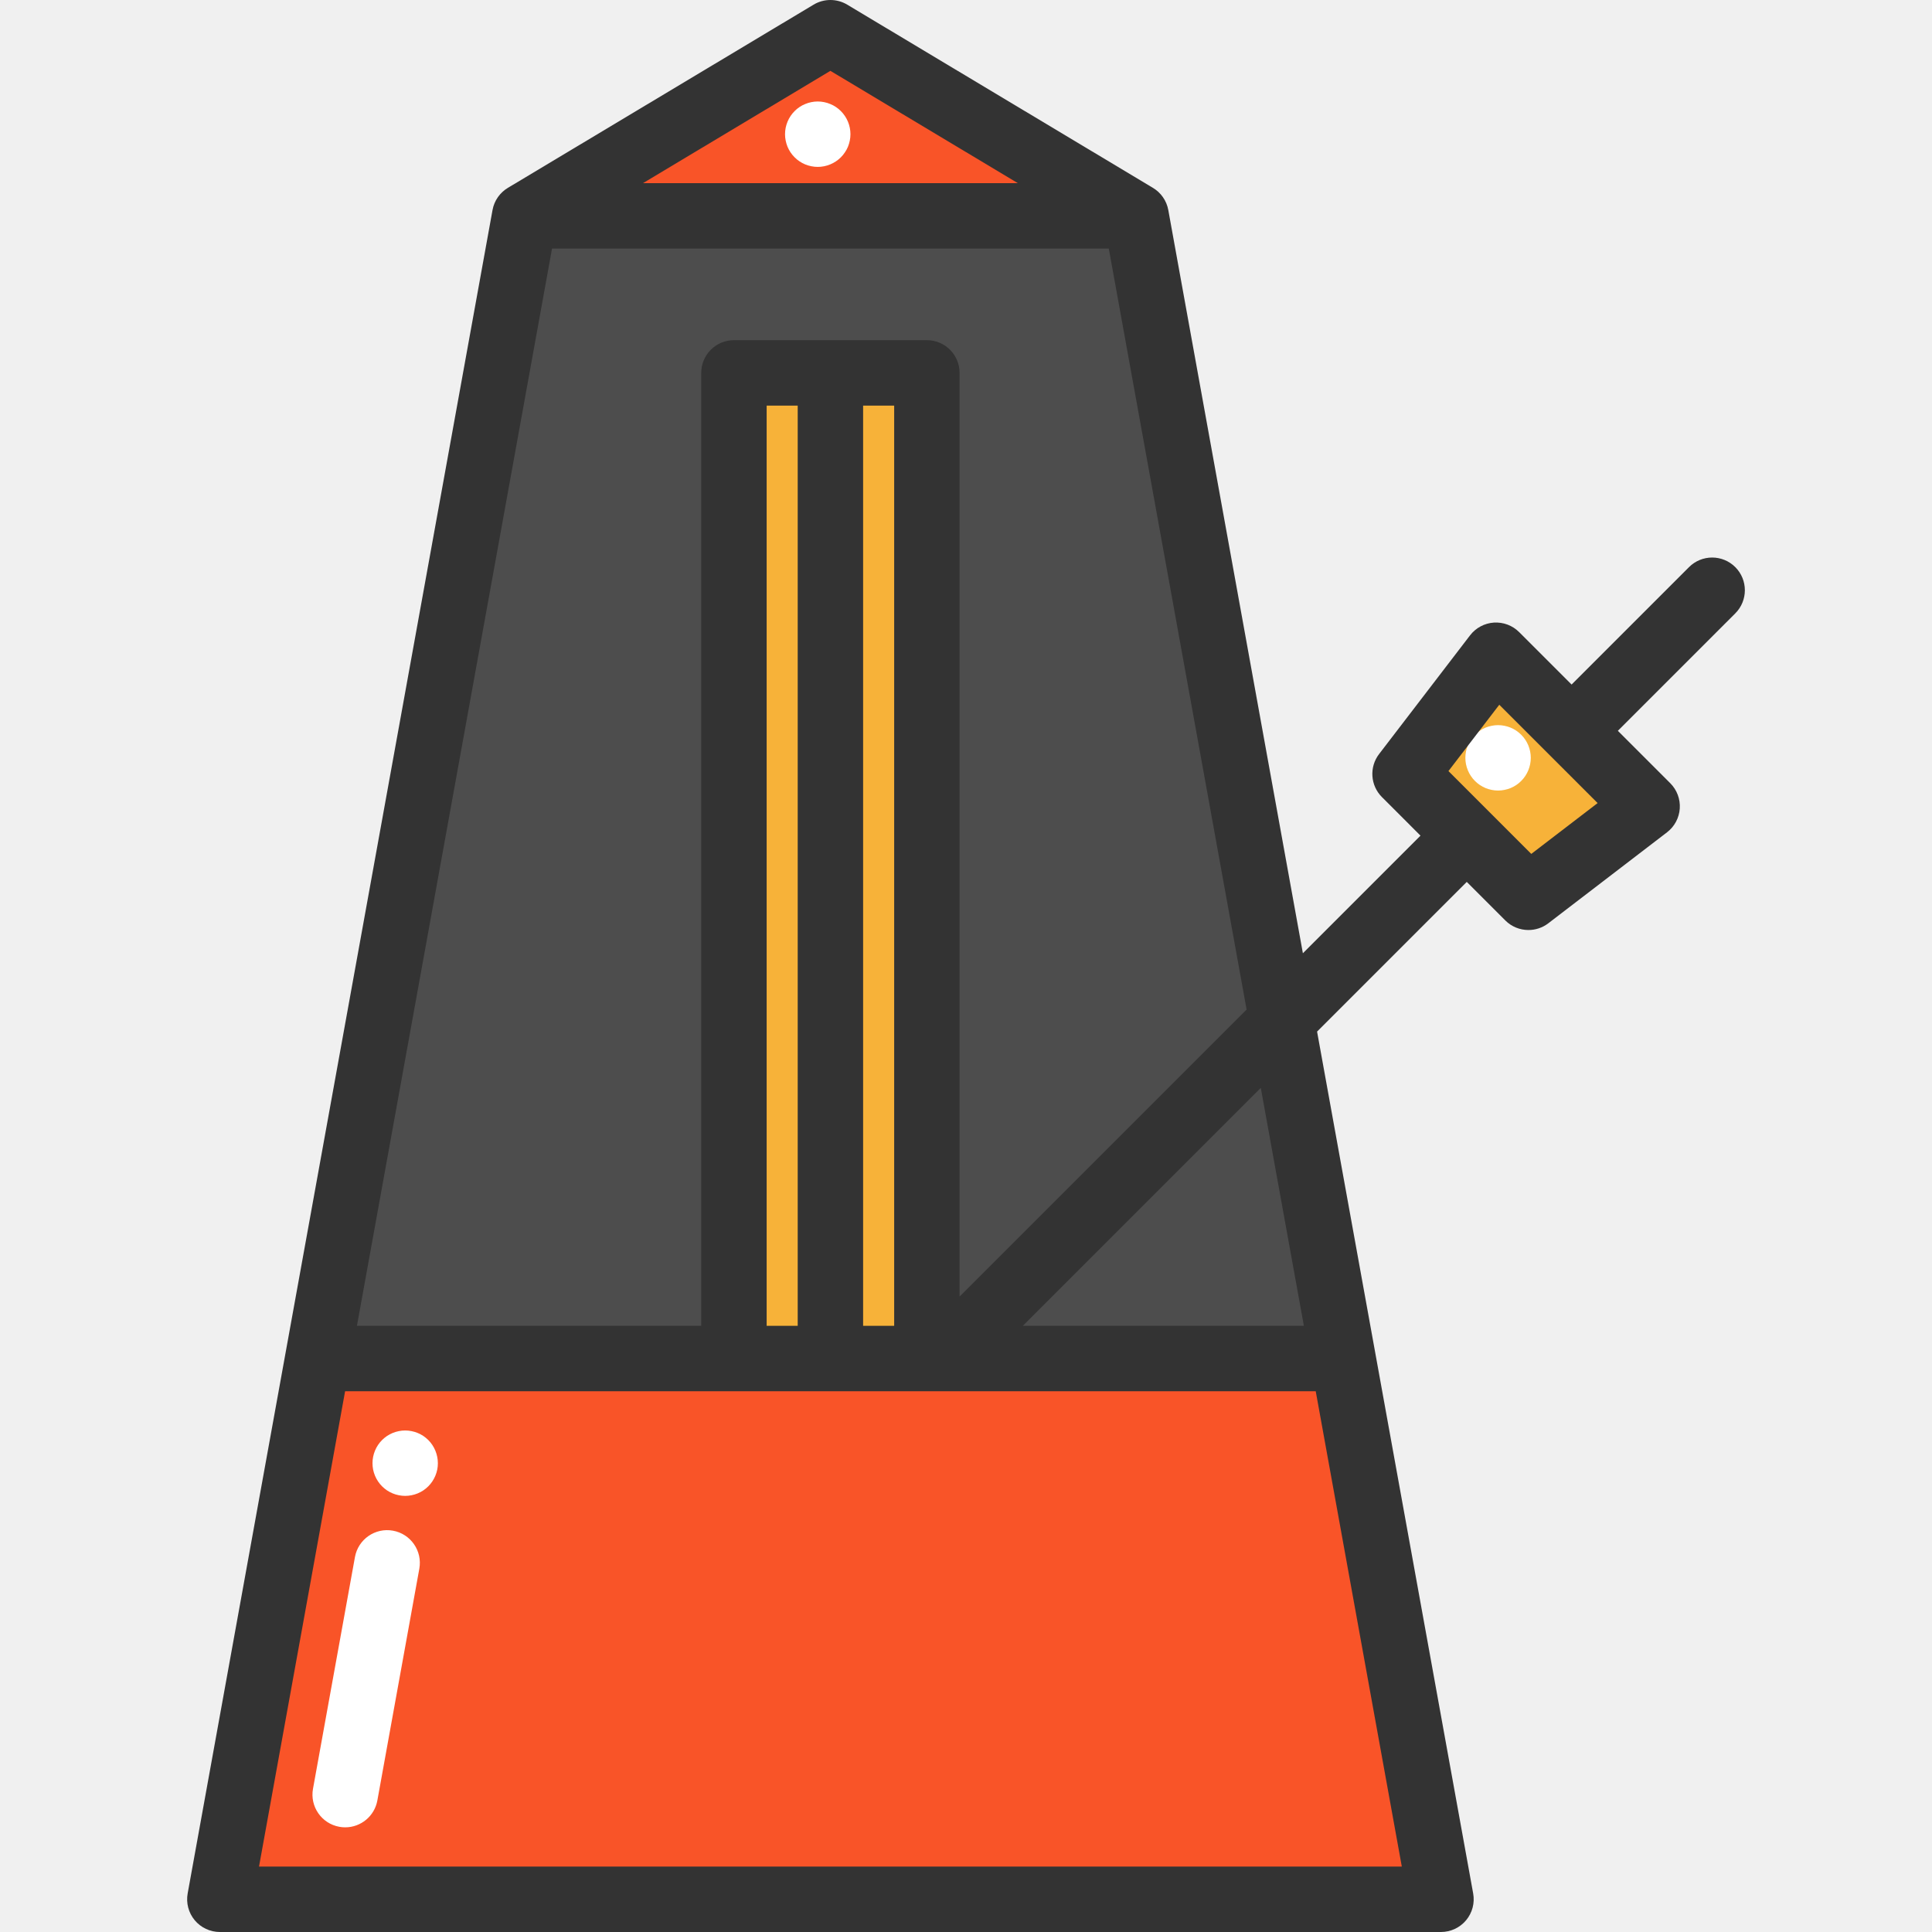
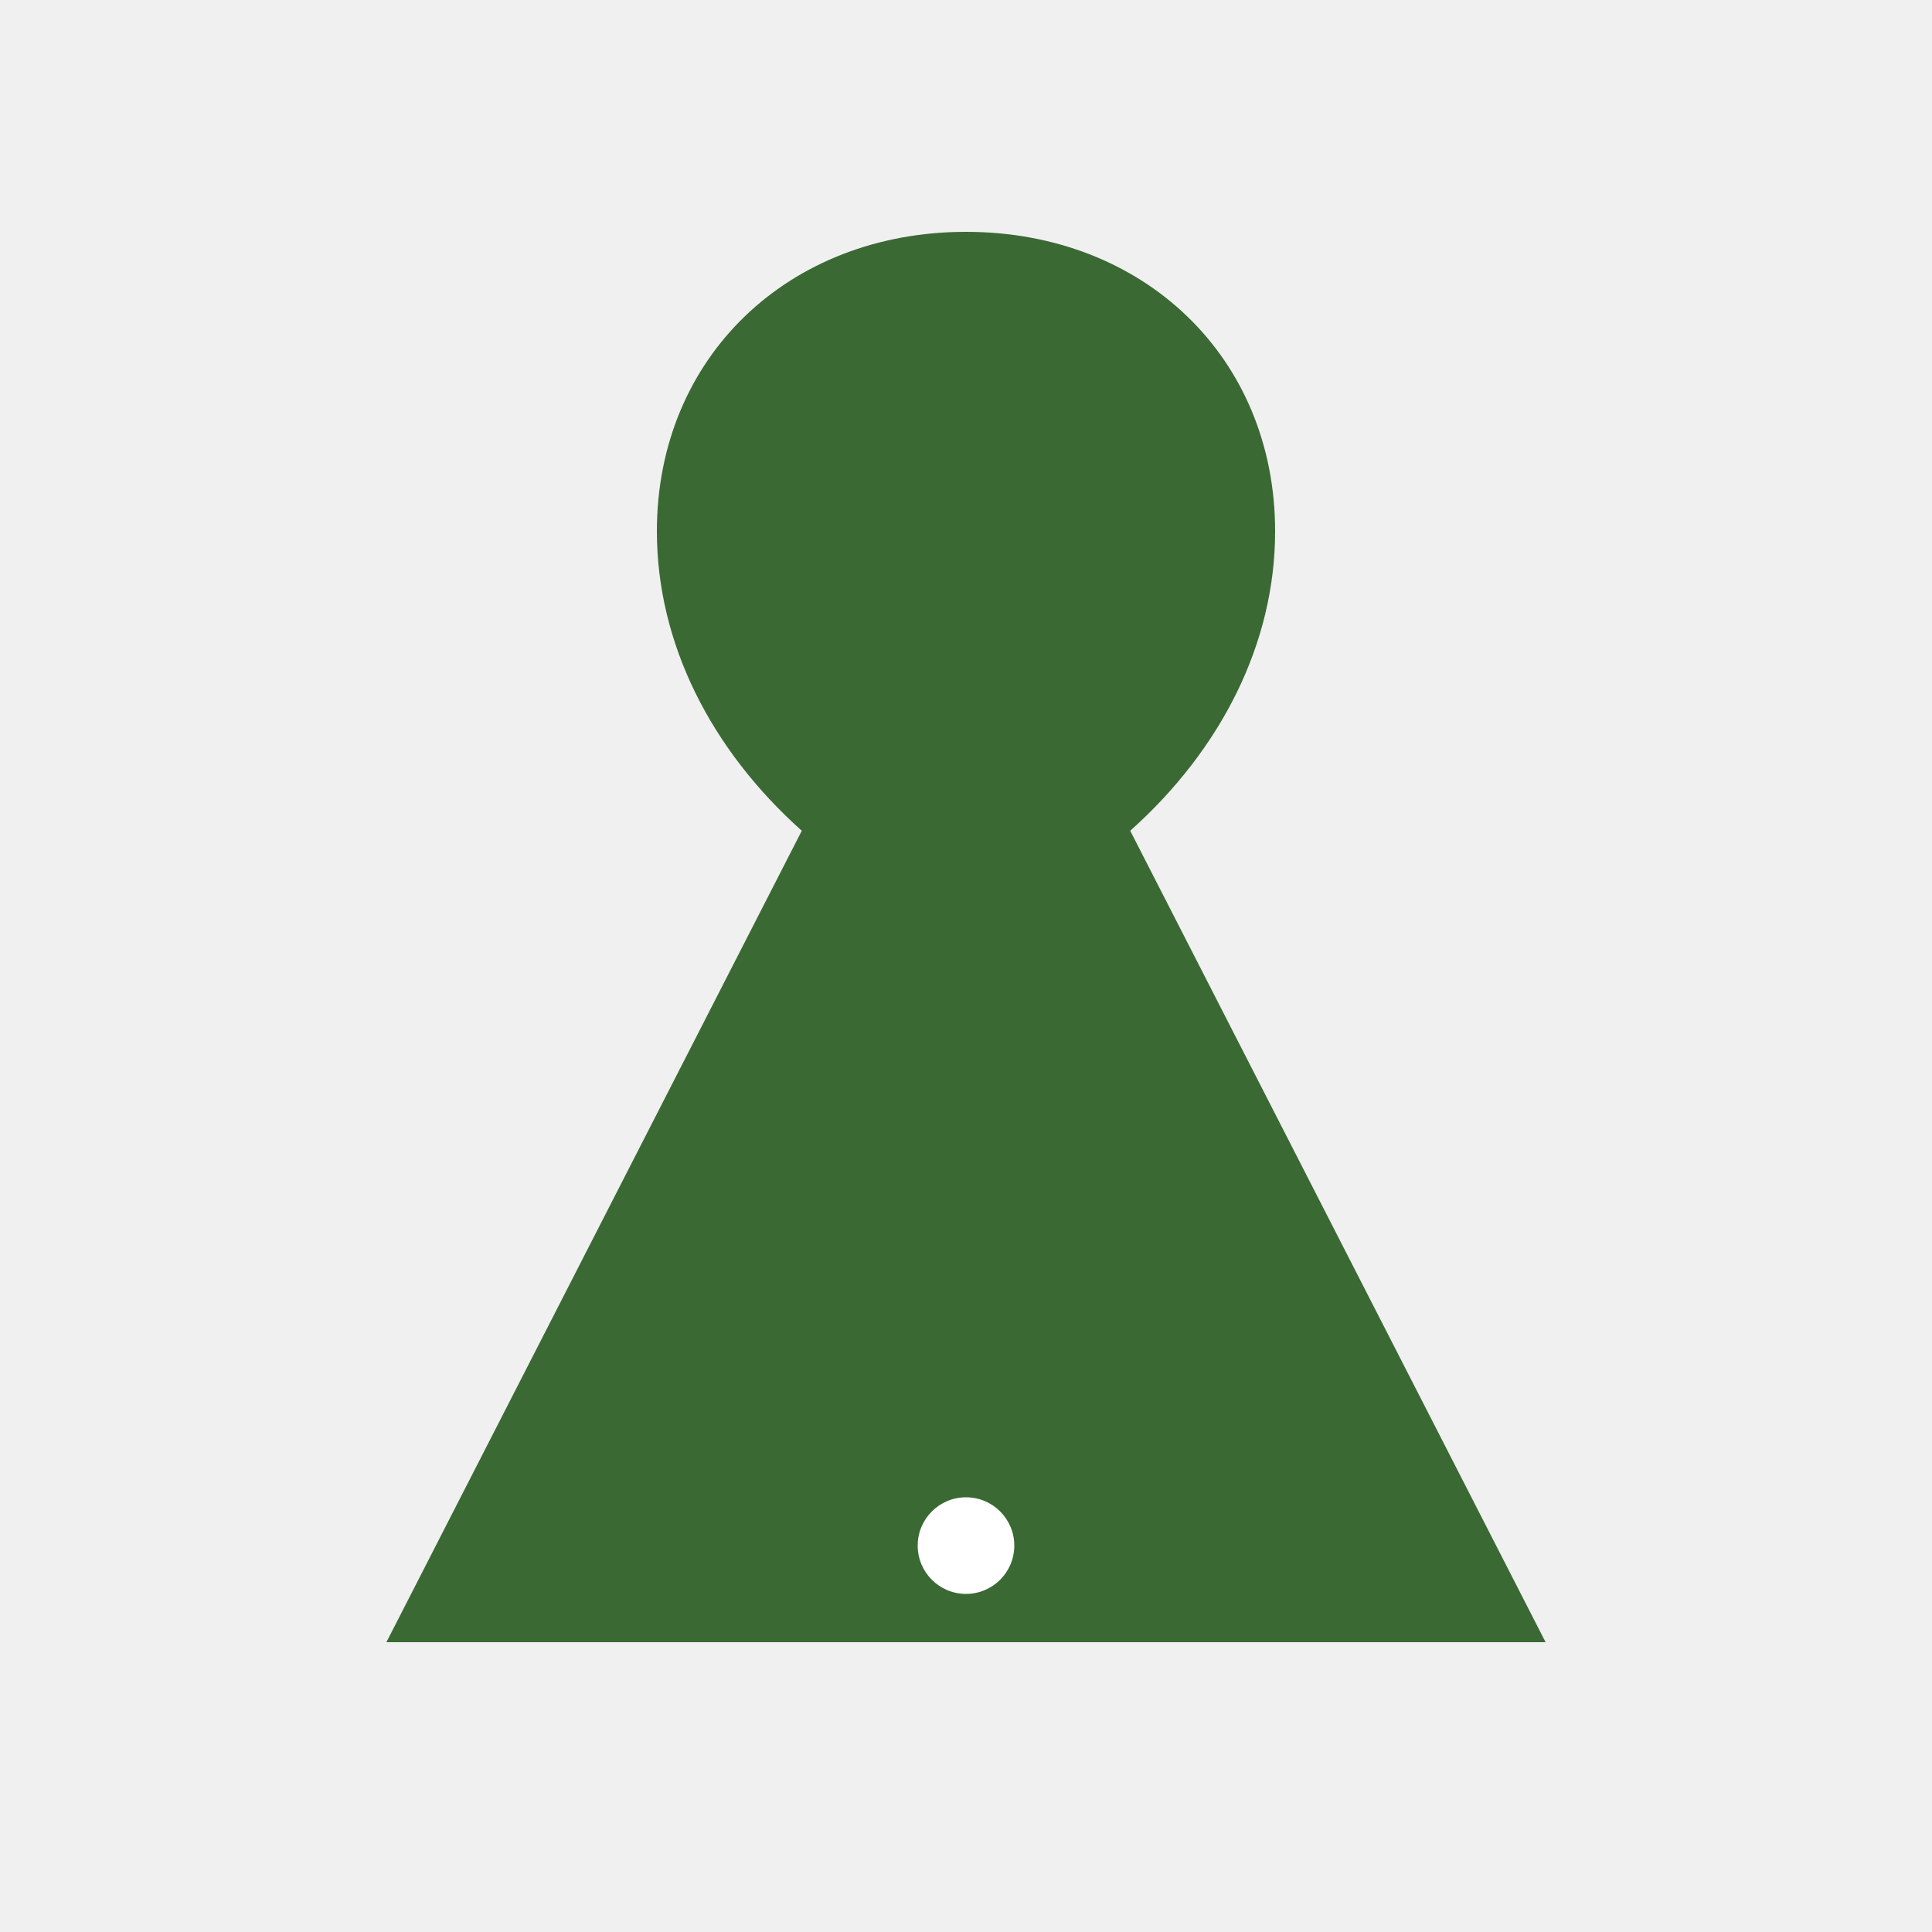
- <svg xmlns="http://www.w3.org/2000/svg" version="1.1" id="Layer_1" viewBox="0 0 511.999 511.999" xml:space="preserve">
-   <polygon style="fill:#4D4D4D;" points="339.703,270.458 355.918,360.017 250.143,360.017 " />
-   <g>
-     <polygon style="fill:#F7B239;" points="436.509,213.687 405.049,237.796 388.707,221.454 372.353,205.1 396.462,173.64    416.491,193.669  " />
-     <rect x="194.501" y="98.818" style="fill:#F7B239;" width="25.565" height="261.201" />
-     <rect x="220.067" y="98.818" style="fill:#F7B239;" width="25.565" height="261.201" />
-   </g>
-   <polygon style="fill:#4D4D4D;" points="301.077,57.209 339.703,270.458 250.143,360.017 245.636,360.017 245.636,98.817   220.07,98.817 194.505,98.817 194.505,360.017 84.211,360.017 139.052,57.209 " />
-   <g>
-     <polygon style="fill:#F95428;" points="301.077,57.209 139.052,57.209 220.07,8.668  " />
-     <polygon style="fill:#F95428;" points="220.07,360.017 245.636,360.017 250.143,360.017 355.918,360.017 381.876,503.331    58.264,503.331 84.211,360.017 194.505,360.017  " />
-   </g>
-   <g>
-     <path style="fill:#FFFFFF;" d="M107.371,396.424c-0.554,0-1.131-0.058-1.687-0.173c-0.554-0.104-1.097-0.277-1.617-0.485   c-0.532-0.22-1.03-0.485-1.502-0.797c-0.474-0.324-0.913-0.682-1.319-1.086c-0.393-0.393-0.763-0.844-1.075-1.318   c-0.313-0.462-0.578-0.971-0.797-1.491c-0.218-0.52-0.381-1.075-0.497-1.63c-0.104-0.555-0.162-1.121-0.162-1.687   c0-2.288,0.925-4.519,2.53-6.125c0.406-0.405,0.844-0.763,1.319-1.086c0.473-0.312,0.971-0.578,1.502-0.797   c0.52-0.208,1.063-0.381,1.617-0.485c1.122-0.231,2.265-0.231,3.388,0c0.554,0.104,1.097,0.277,1.617,0.485   c0.532,0.22,1.03,0.485,1.502,0.797c0.474,0.324,0.913,0.682,1.319,1.086c1.606,1.607,2.53,3.849,2.53,6.125   c0,0.566-0.046,1.133-0.162,1.687c-0.116,0.555-0.277,1.11-0.497,1.63c-0.22,0.52-0.485,1.029-0.797,1.491   c-0.312,0.474-0.682,0.925-1.075,1.318c-0.406,0.405-0.844,0.763-1.319,1.086c-0.473,0.312-0.971,0.578-1.502,0.797   c-0.52,0.208-1.063,0.381-1.617,0.485C108.517,396.366,107.939,396.424,107.371,396.424z" />
-     <path style="fill:#FFFFFF;" d="M91.485,484.262c-0.512,0-1.033-0.046-1.554-0.141c-4.711-0.853-7.838-5.363-6.985-10.074   l11.12-61.417c0.853-4.712,5.37-7.839,10.074-6.985c4.711,0.853,7.838,5.363,6.985,10.074l-11.12,61.417   C99.246,481.326,95.596,484.262,91.485,484.262z" />
-     <path style="fill:#FFFFFF;" d="M216.707,44.23c-0.566,0-1.133-0.058-1.699-0.173c-0.544-0.104-1.098-0.277-1.618-0.485   c-0.52-0.22-1.029-0.485-1.491-0.797c-0.485-0.324-0.925-0.682-1.318-1.086c-0.406-0.393-0.763-0.844-1.086-1.318   c-0.312-0.462-0.578-0.971-0.797-1.491c-0.208-0.52-0.38-1.075-0.485-1.618c-0.116-0.566-0.172-1.133-0.172-1.699   c0-2.288,0.925-4.519,2.543-6.126c0.393-0.405,0.832-0.763,1.318-1.086c0.462-0.312,0.971-0.578,1.491-0.786   c0.52-0.22,1.075-0.393,1.618-0.497c1.121-0.231,2.277-0.231,3.397,0c0.543,0.104,1.098,0.277,1.618,0.497   c0.519,0.208,1.029,0.474,1.491,0.786c0.473,0.324,0.925,0.682,1.318,1.086c1.618,1.607,2.543,3.837,2.543,6.126   c0,0.566-0.058,1.133-0.173,1.699c-0.104,0.543-0.277,1.098-0.485,1.618c-0.218,0.52-0.485,1.029-0.809,1.491   c-0.312,0.474-0.67,0.925-1.075,1.318C221.226,43.306,218.984,44.23,216.707,44.23z" />
-     <path style="fill:#FFFFFF;" d="M397.005,209.503c-0.566,0-1.133-0.058-1.699-0.173c-0.544-0.104-1.098-0.277-1.618-0.485   c-0.52-0.22-1.029-0.485-1.491-0.797c-0.474-0.324-0.925-0.682-1.318-1.086c-1.618-1.607-2.543-3.849-2.543-6.126   c0-2.288,0.925-4.519,2.543-6.126c0.393-0.405,0.843-0.763,1.318-1.086c0.462-0.312,0.971-0.578,1.491-0.797   c0.52-0.208,1.075-0.381,1.618-0.485c1.121-0.231,2.277-0.231,3.386,0c0.554,0.104,1.11,0.277,1.63,0.485   c0.519,0.22,1.029,0.485,1.491,0.797c0.473,0.324,0.925,0.682,1.318,1.086c1.618,1.606,2.543,3.837,2.543,6.126   c0,2.277-0.925,4.519-2.543,6.126c-0.393,0.405-0.844,0.763-1.318,1.086c-0.462,0.312-0.972,0.578-1.491,0.797   c-0.52,0.208-1.076,0.381-1.63,0.485C398.136,209.446,397.571,209.503,397.005,209.503z" />
-   </g>
-   <path style="fill:#333333;" d="M459.867,150.292c-3.385-3.385-8.873-3.385-12.259,0l-31.12,31.119l-13.897-13.897  c-1.765-1.766-4.201-2.68-6.7-2.521c-2.491,0.164-4.792,1.395-6.31,3.377l-24.108,31.459c-2.644,3.451-2.324,8.327,0.75,11.402  l10.223,10.223l-31.168,31.168L309.61,55.666c-0.459-2.533-1.993-4.637-4.076-5.887L224.522,1.233c-2.743-1.643-6.167-1.643-8.91,0  l-81.012,48.545c-2.084,1.251-3.618,3.355-4.076,5.887L49.733,501.787c-0.458,2.529,0.229,5.129,1.876,7.101  c1.648,1.972,4.084,3.111,6.654,3.111h323.612c2.569,0,5.006-1.14,6.654-3.111c1.647-1.972,2.335-4.573,1.876-7.101L349.038,273.38  l39.668-39.668l10.213,10.213c1.682,1.682,3.901,2.539,6.132,2.539c1.849,0,3.707-0.589,5.271-1.788l31.459-24.108  c1.982-1.519,3.212-3.82,3.376-6.31c0.165-2.492-0.754-4.933-2.52-6.699l-13.89-13.89l31.12-31.12  C463.252,159.164,463.252,153.676,459.867,150.292z M220.067,18.774l49.682,29.769h-99.364L220.067,18.774z M146.293,65.879h147.548  l36.52,201.659l-76.06,76.06V98.818c0-4.787-3.88-8.668-8.668-8.668h-51.131c-4.788,0-8.668,3.881-8.668,8.668V351.35H94.594  L146.293,65.879z M203.17,351.35V107.486h8.229V351.35H203.17z M228.735,107.486h8.229V351.35h-8.229V107.486z M68.641,494.664  l22.815-125.977h257.225l22.815,125.977H68.641z M345.539,351.35h-74.473l63.055-63.055L345.539,351.35z M405.806,226.295  l-21.951-21.952l13.471-17.578l26.058,26.058L405.806,226.295z" />
+ <svg xmlns="http://www.w3.org/2000/svg" width="100" height="100" viewBox="0 0 100 100" fill="none">
+   <path d="M20 85L41.5 43C36.8 38.8 34 33.3 34 27.5C34 18.5 40.8 12 50 12C59.2 12 66 18.5 66 27.5C66 33.3 63.2 38.8 58.5 43L80 85H20Z" fill="#3B6934" />
+   <circle cx="50" cy="80" r="2.5" fill="#FFFFFF" />
</svg>
